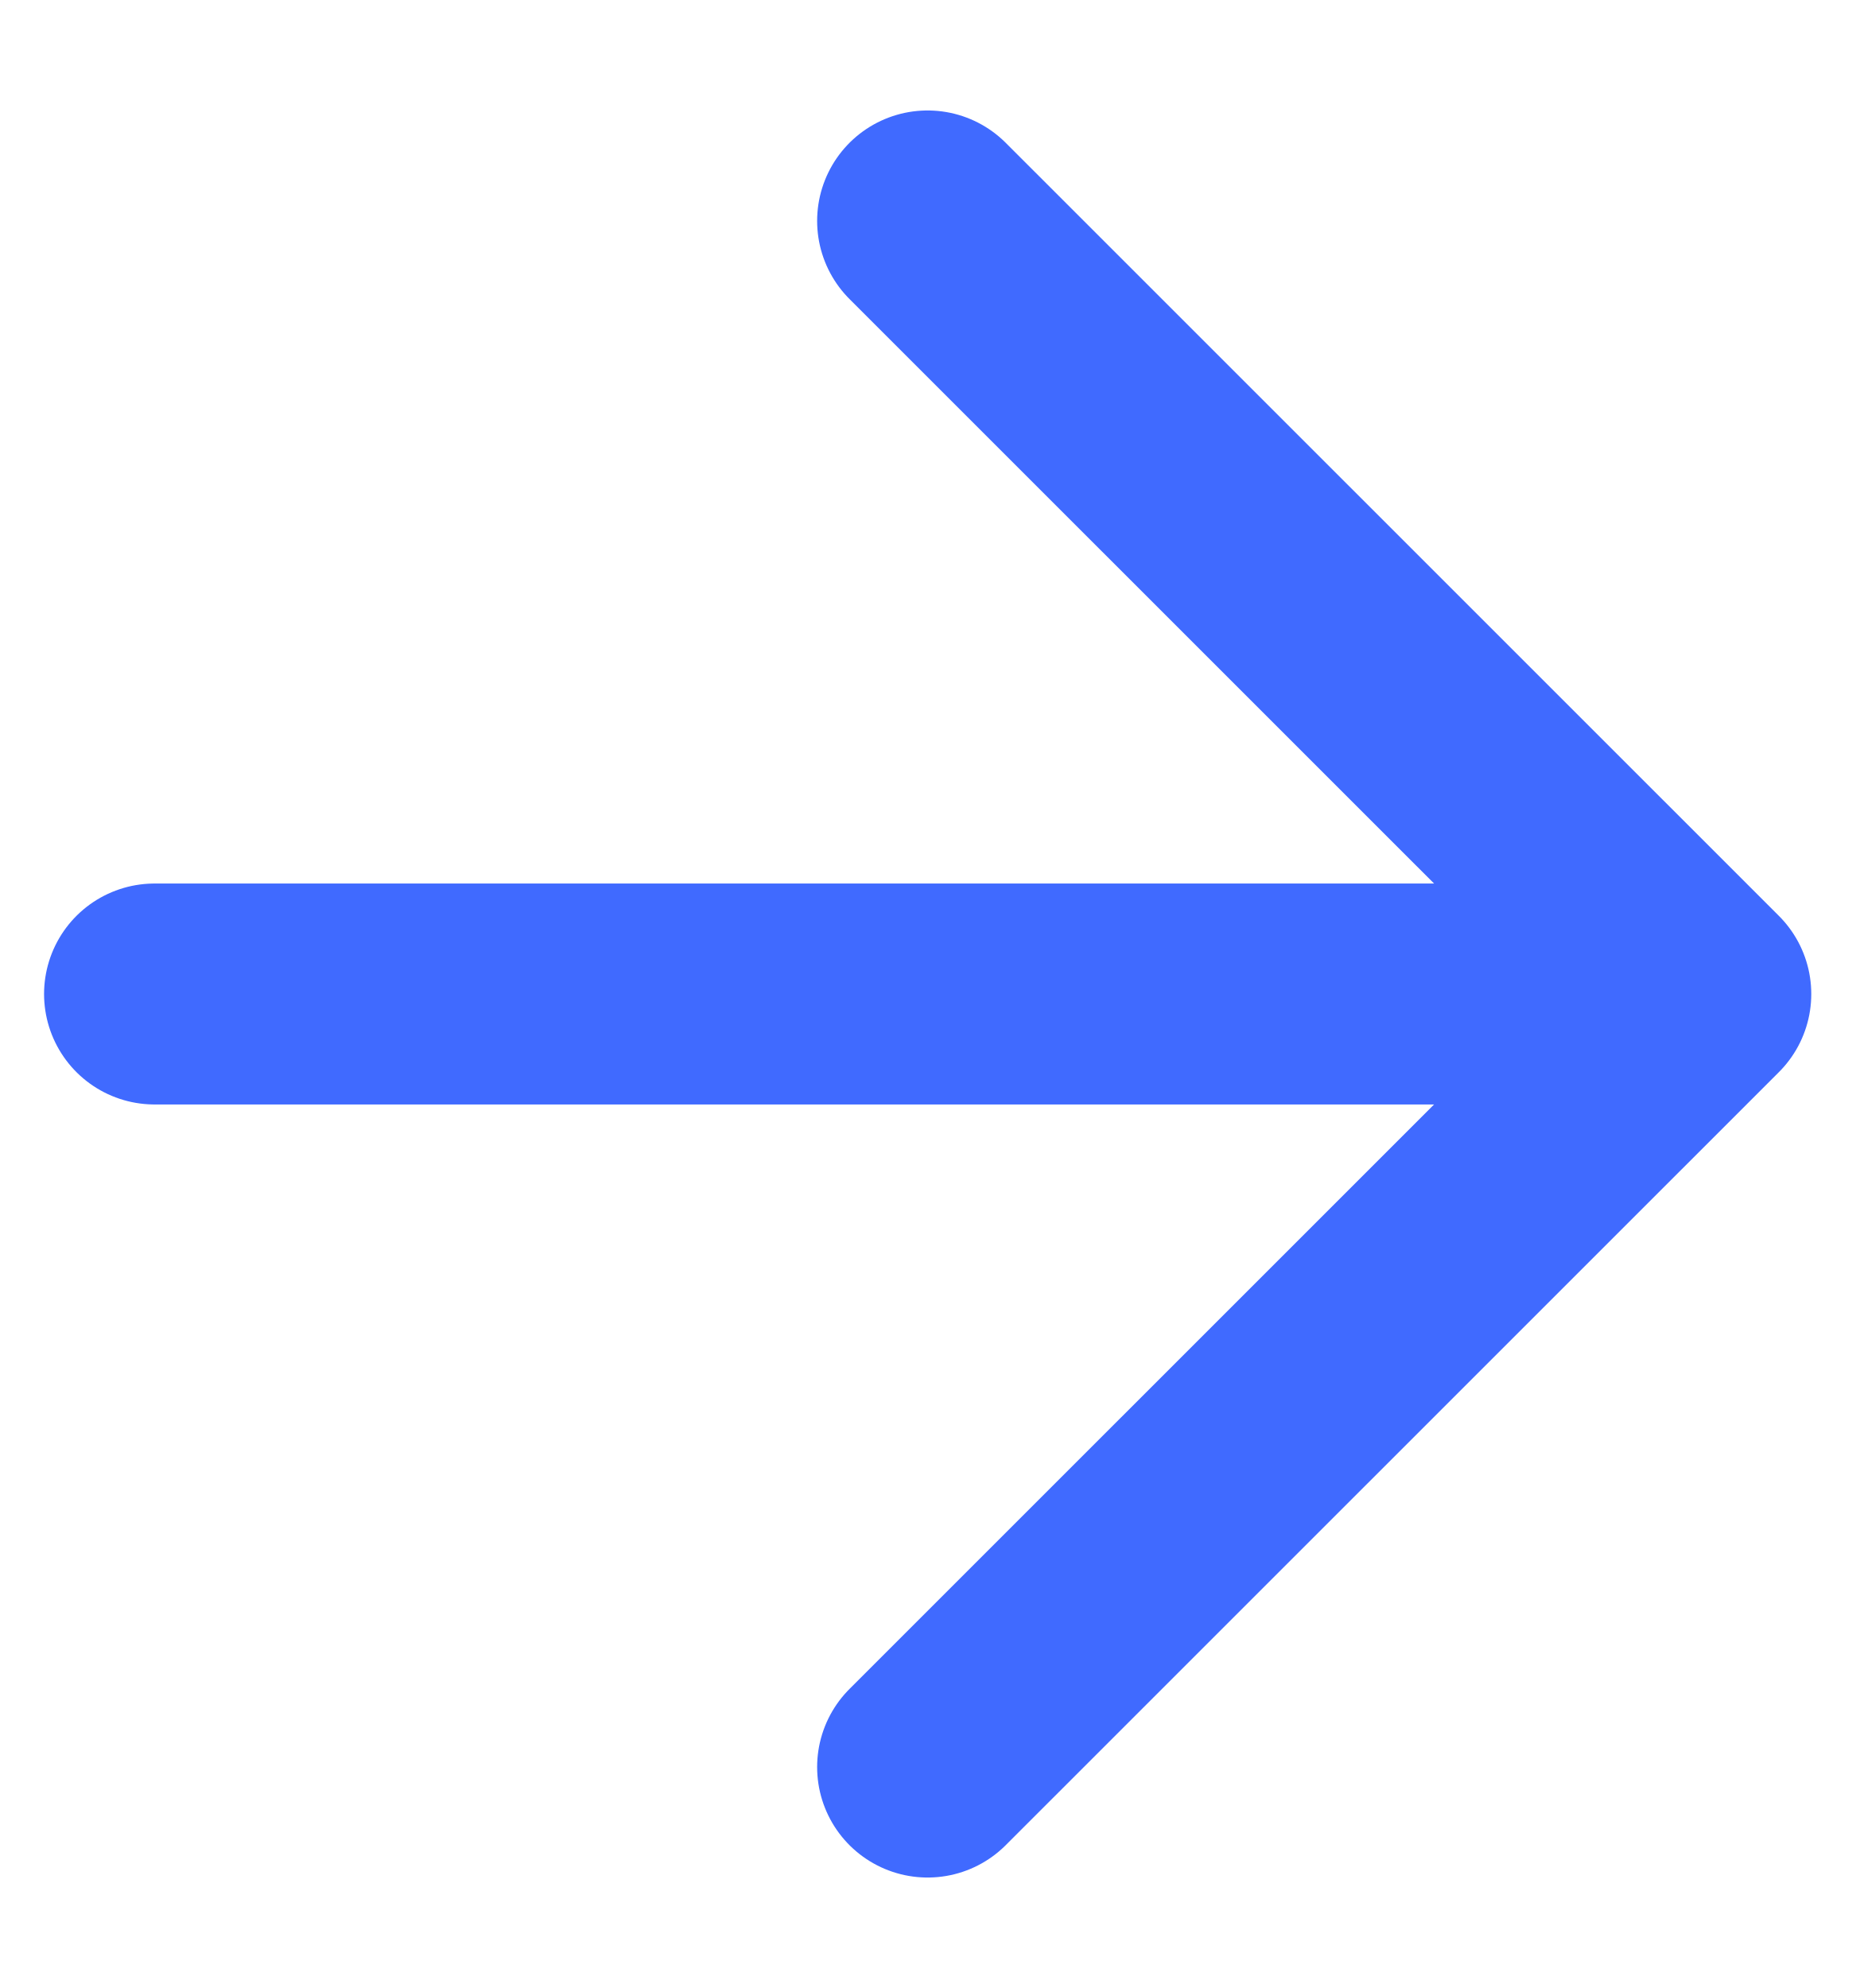
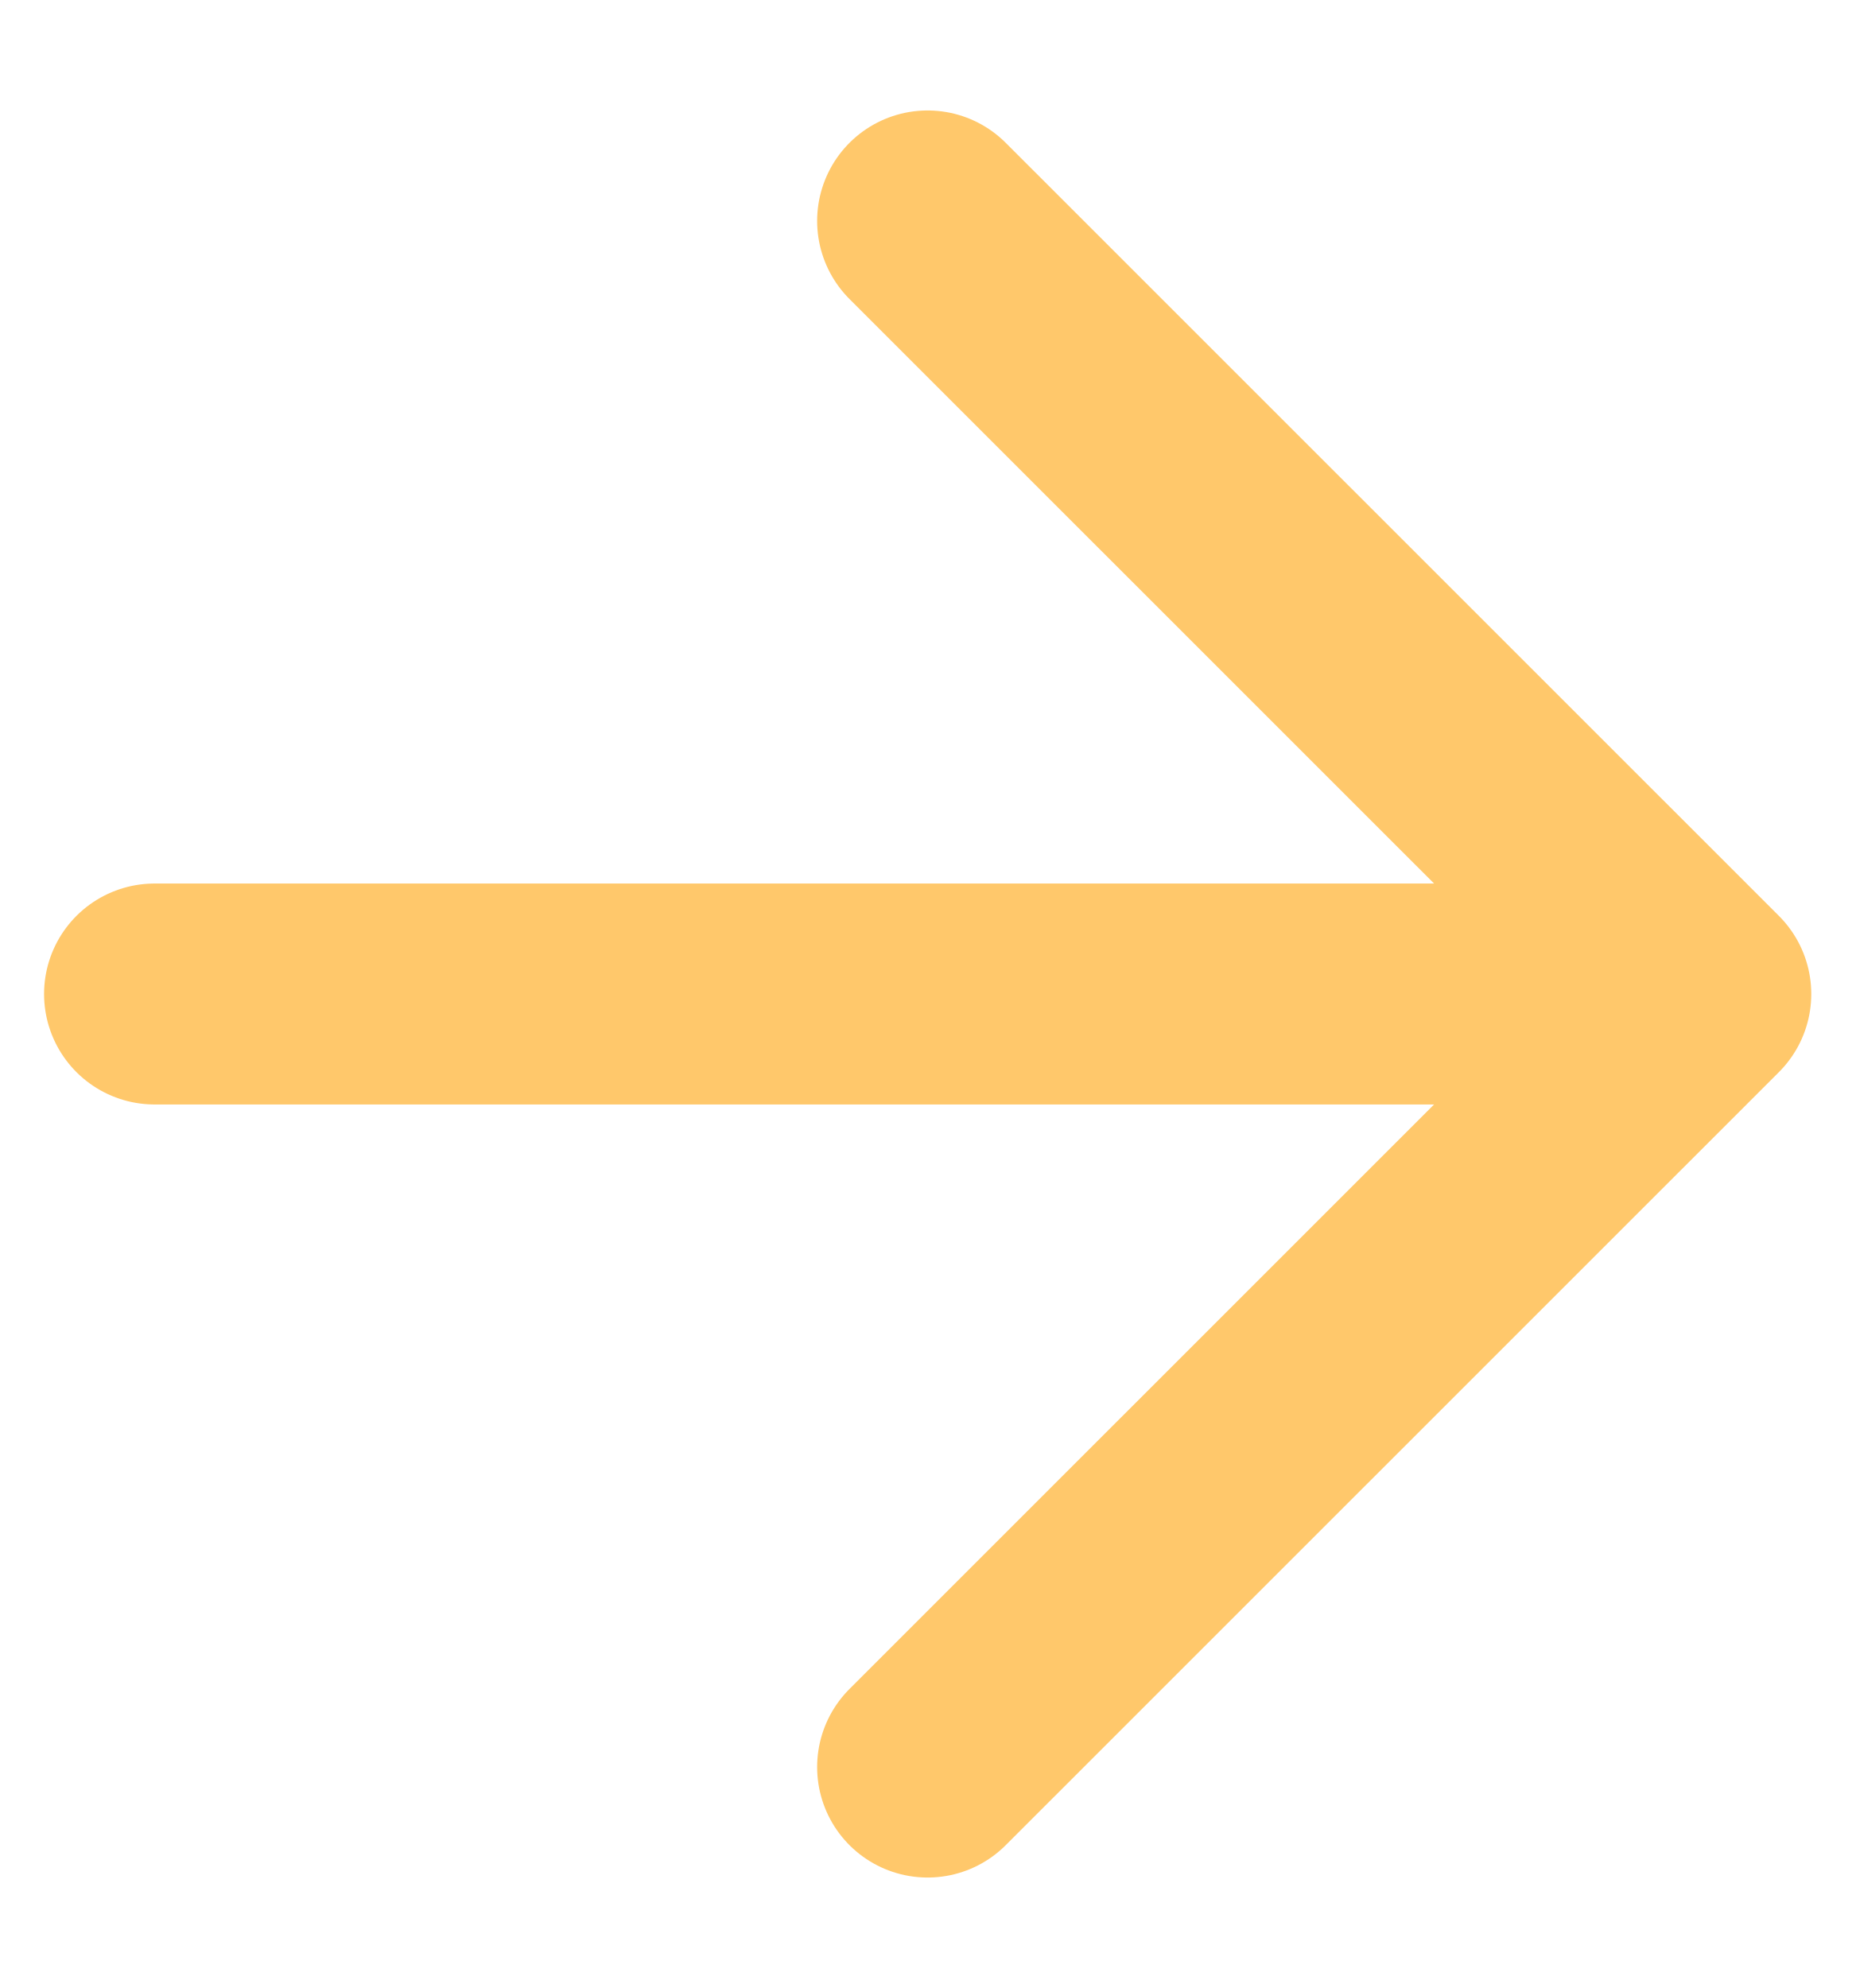
<svg xmlns="http://www.w3.org/2000/svg" width="14" height="15" viewBox="0 0 14 15" fill="none">
-   <path d="M1.166 7.5H12.833M12.833 7.5L6.999 1.667M12.833 7.5L6.999 13.333" stroke="#406AFF" stroke-width="1.667" stroke-linecap="round" stroke-linejoin="round" />
+   <path d="M1.166 7.5H12.833M12.833 7.5L6.999 1.667M12.833 7.5L6.999 13.333" stroke="#ffc86b" stroke-width="1.667" stroke-linecap="round" stroke-linejoin="round" />
</svg>
